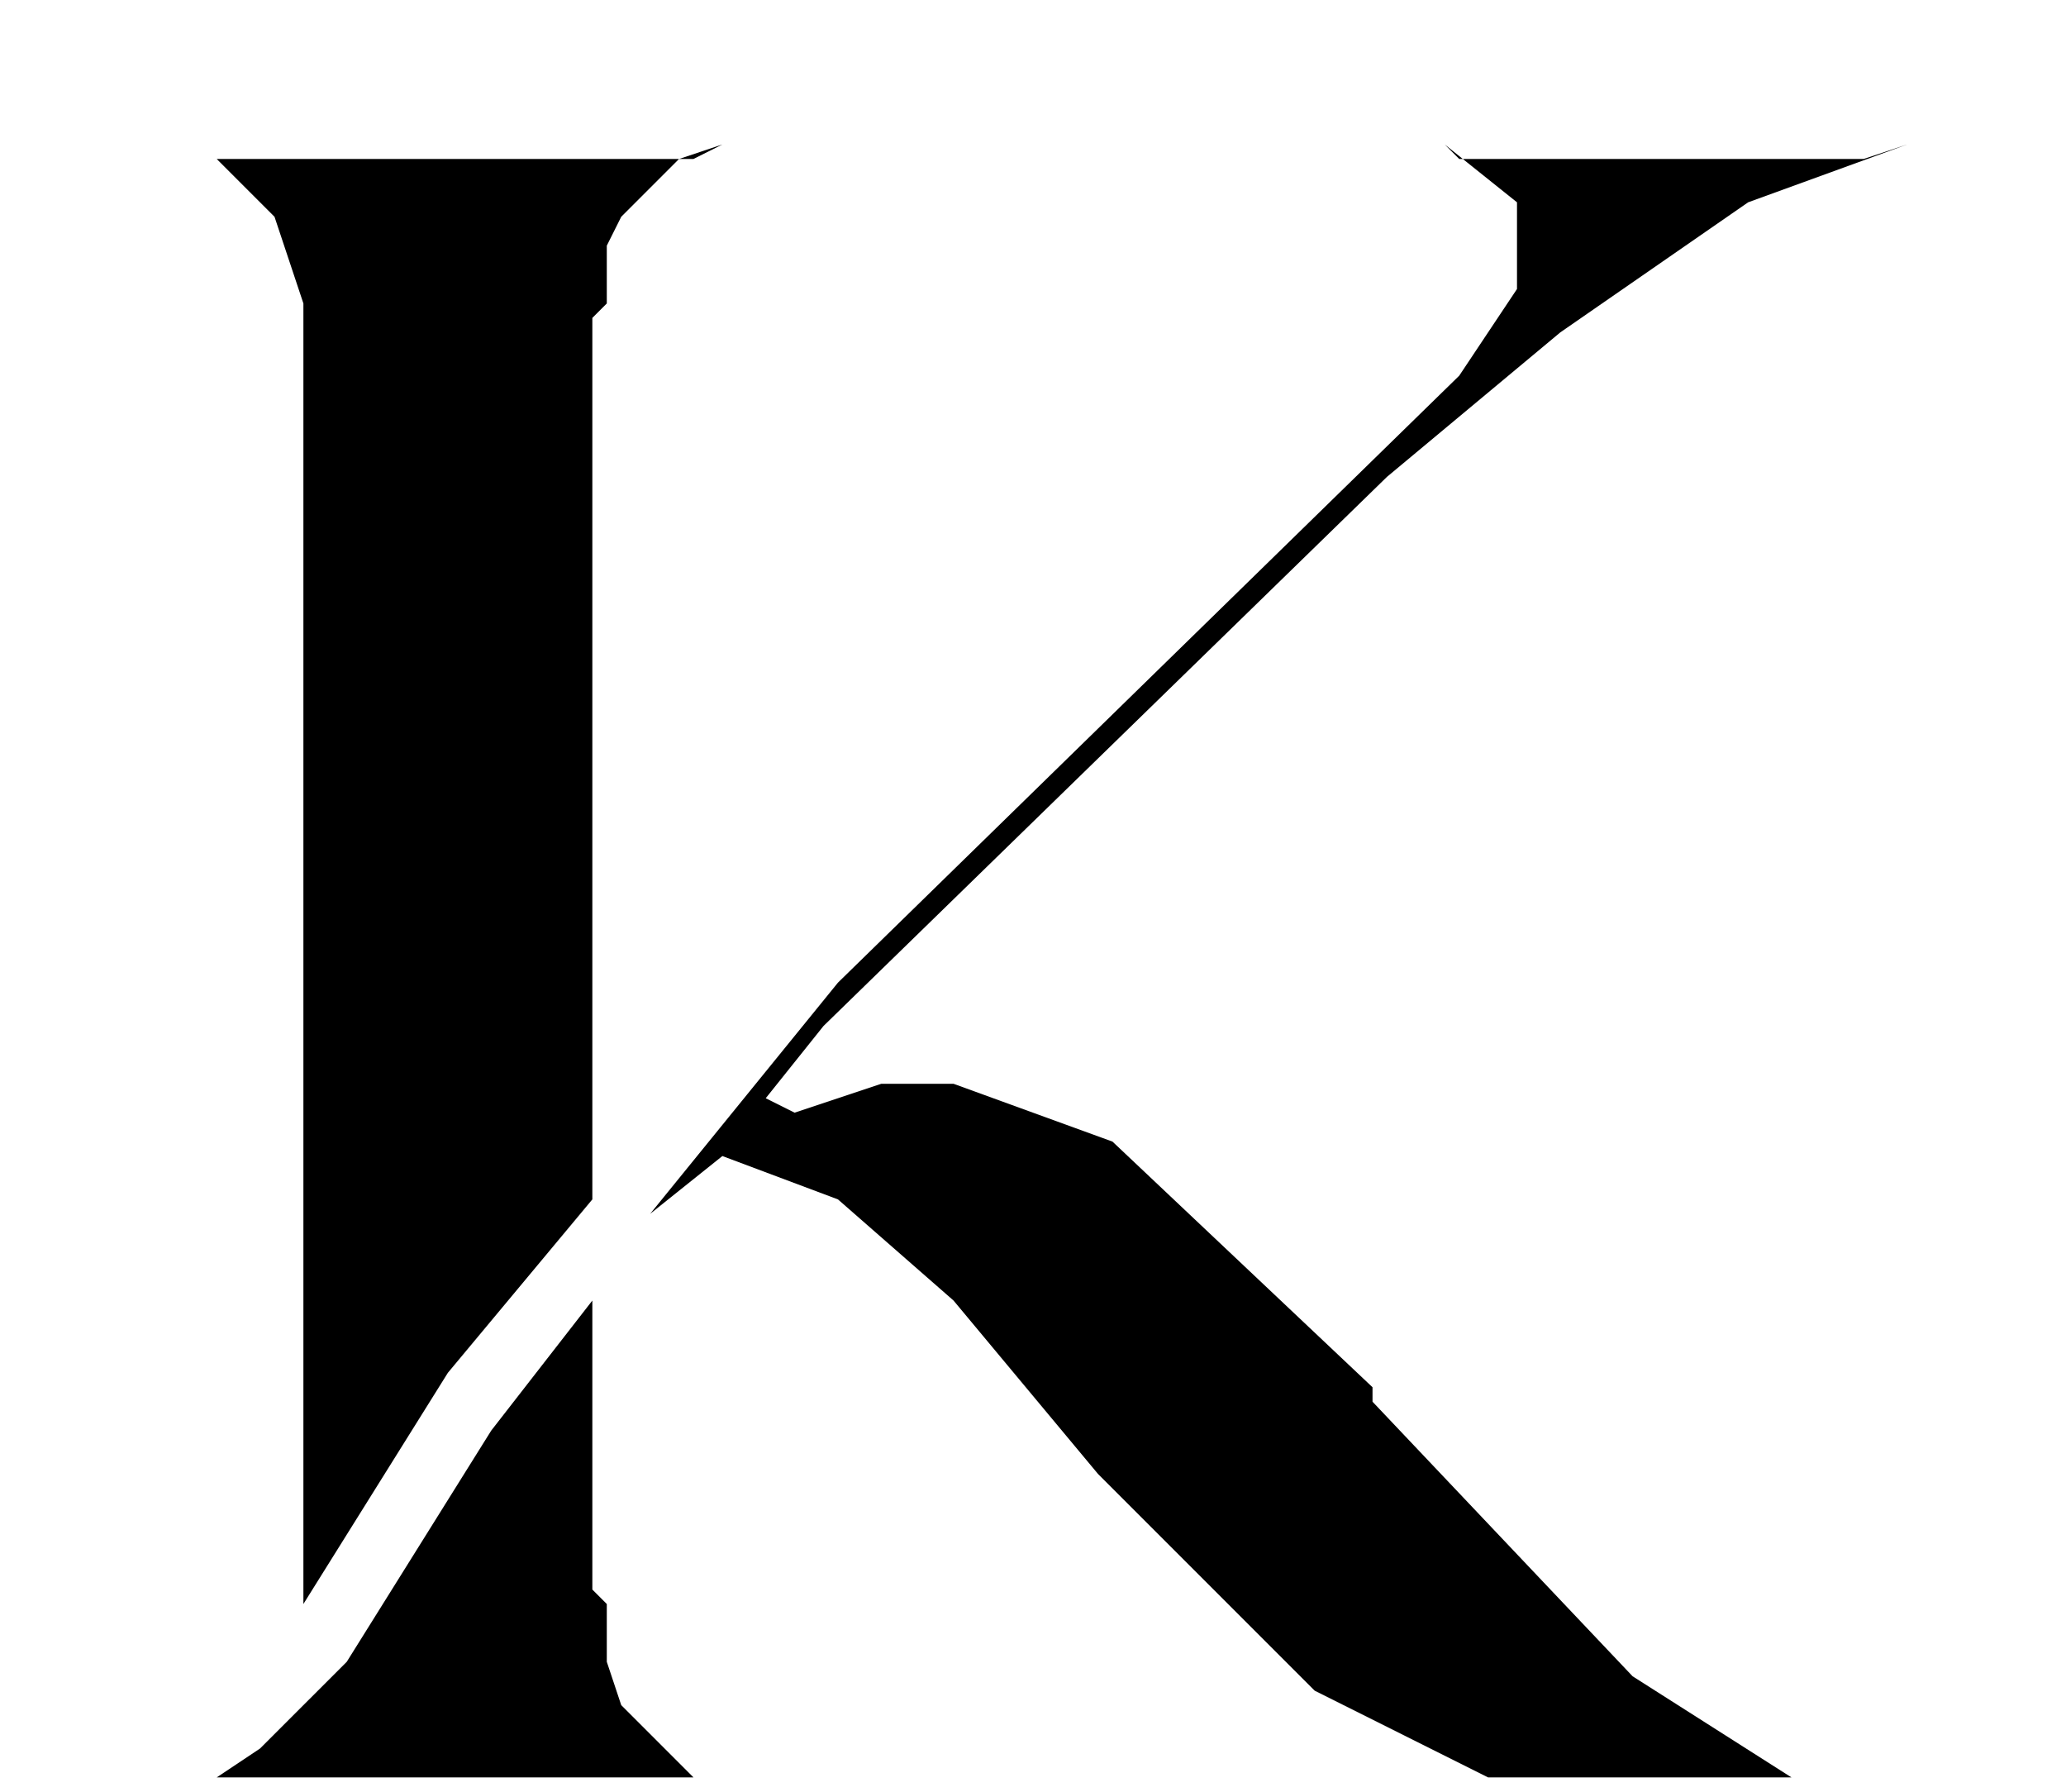
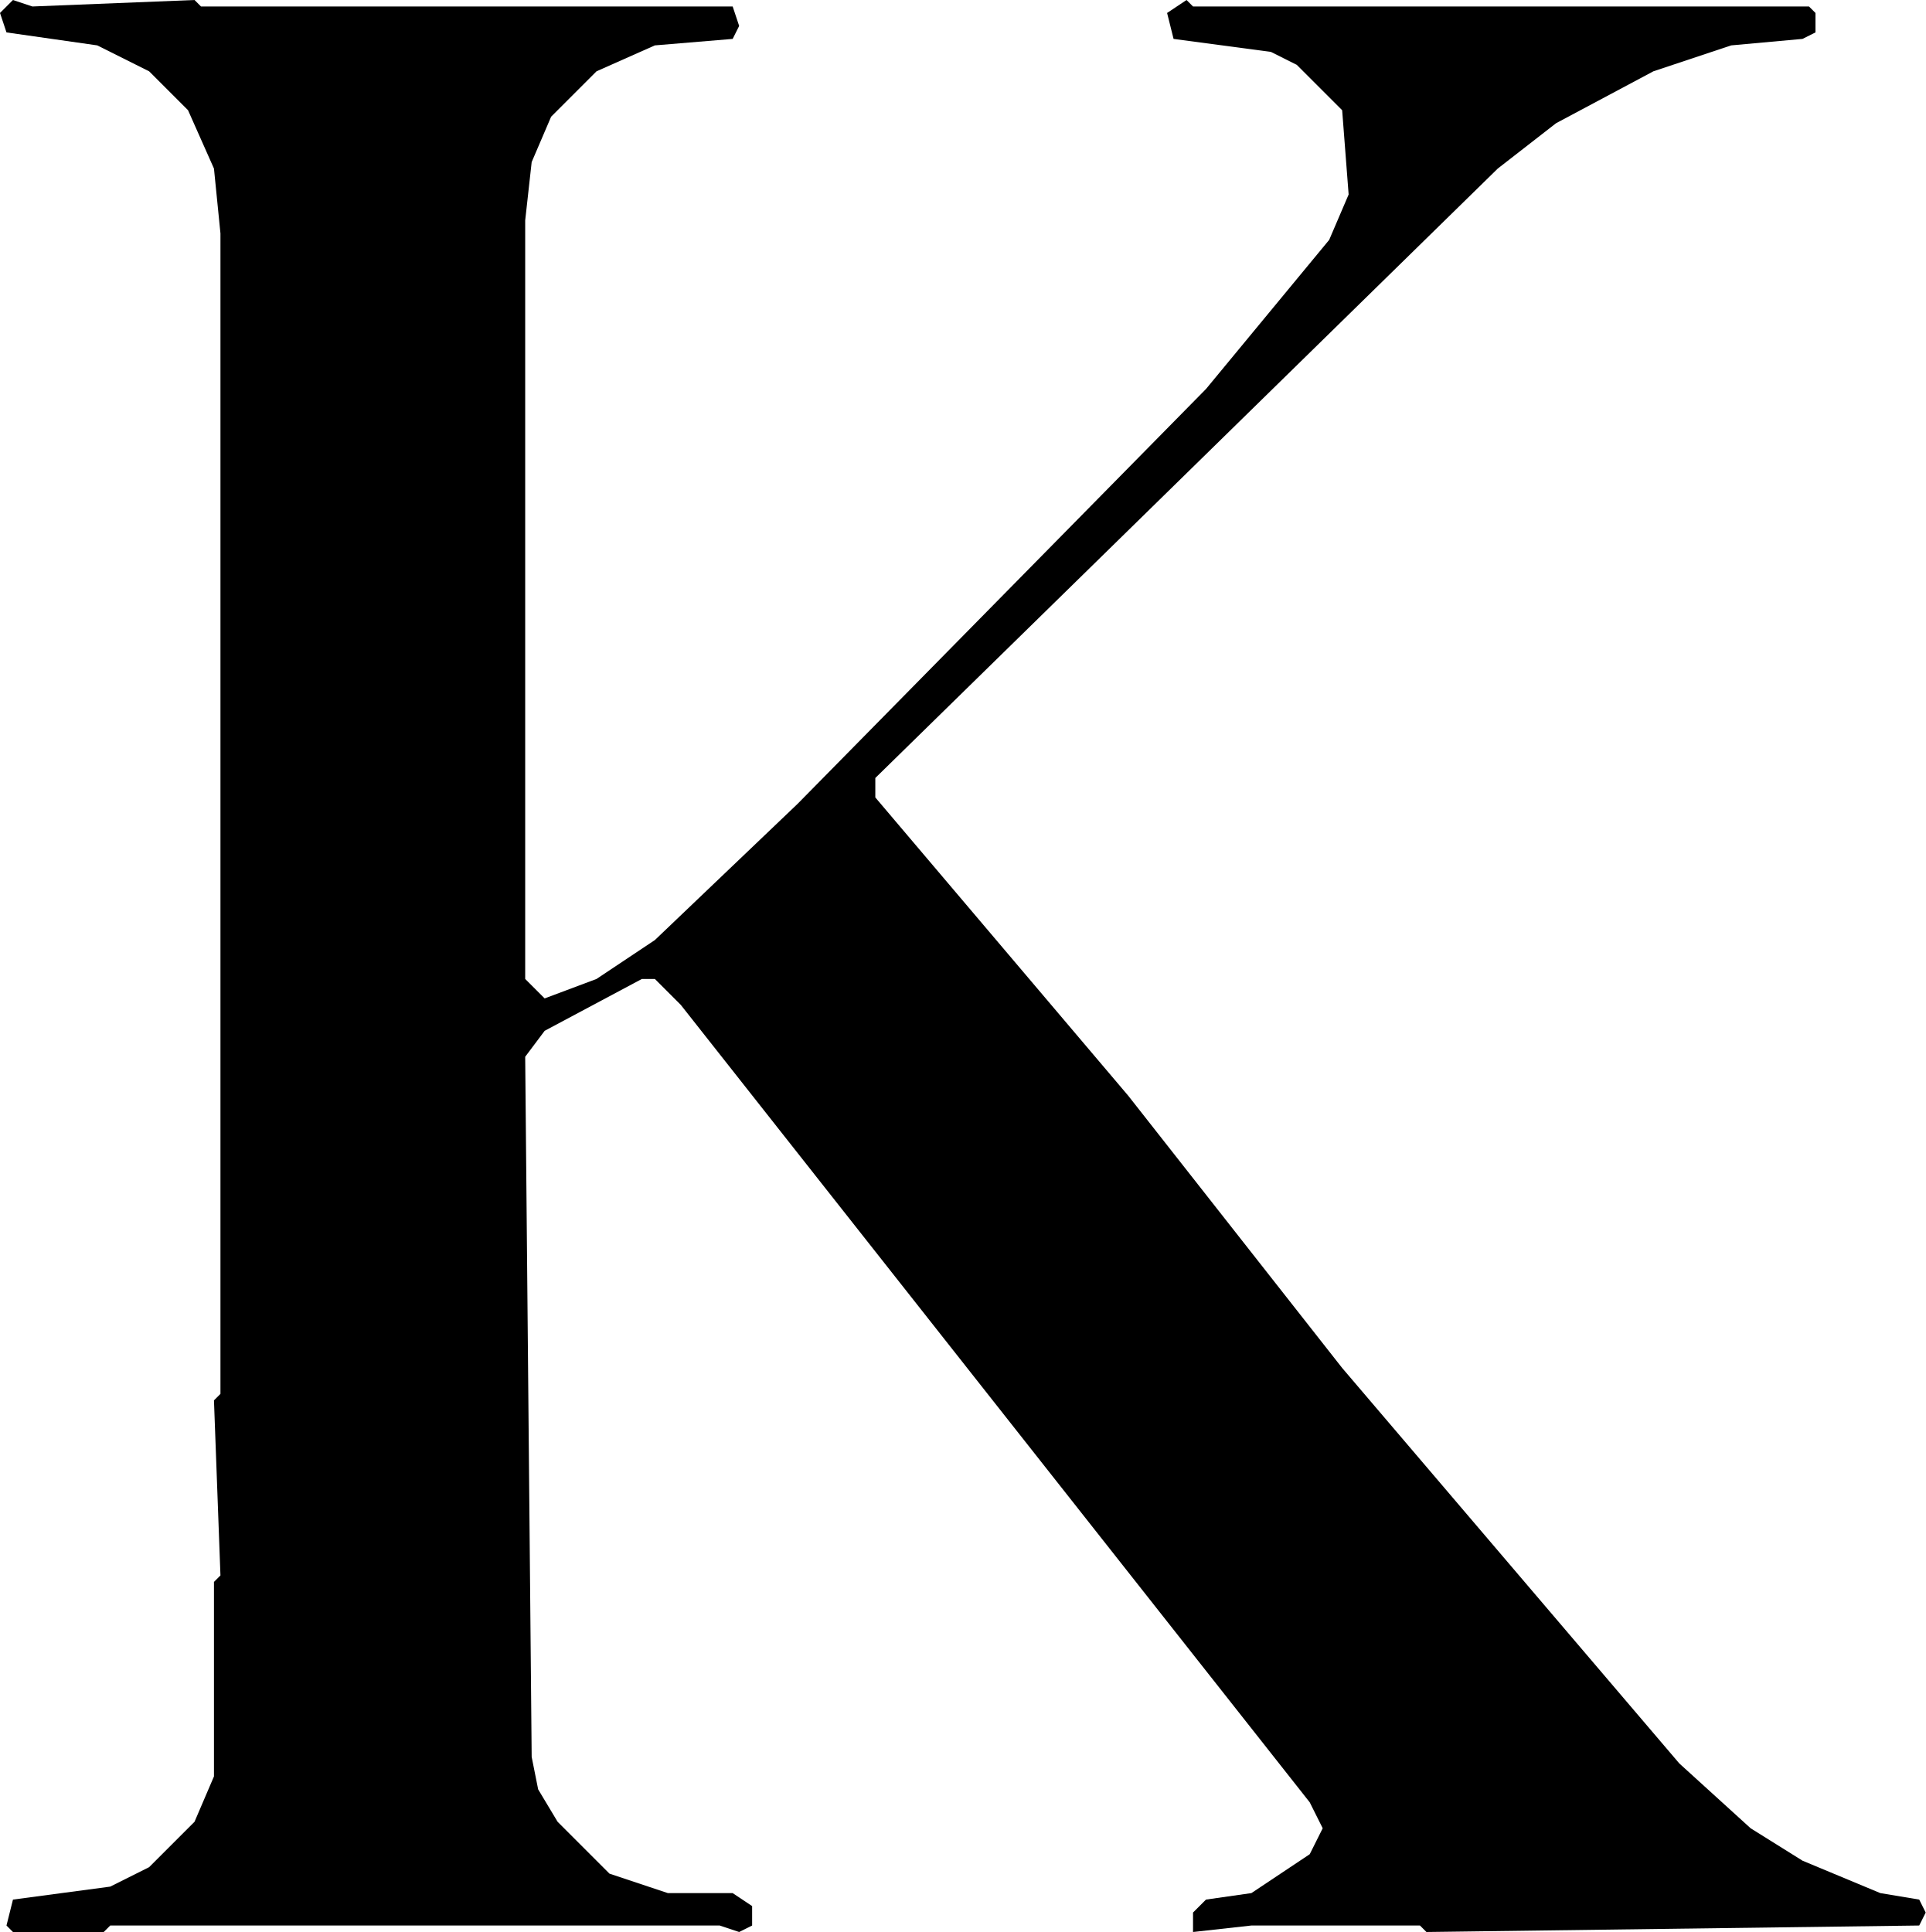
- <svg xmlns="http://www.w3.org/2000/svg" viewBox="20 12 143 124" aria-label="Keep K monogram">
-   <path fill="#000" fill-rule="evenodd" d="M61,102 54,111 44,127 38,133 35,135 32,135 70,135 68,135 63,130 62,127 62,123 61,122Z M120,22 125,26 125,32 121,38 78,80 65,96 70,92 78,95 86,102 96,114 111,129 123,135 147,135 144,135 133,128 115,109 115,108 97,91 86,87 81,87 75,89 73,88 77,83 116,45 128,35 141,26 152,22 149,23 121,23Z M70,22 68,23 33,23 35,23 39,27 41,33 41,123 51,107 61,95 61,34 62,33 62,29 63,27 67,23Z" />
+ <svg xmlns="http://www.w3.org/2000/svg" viewBox="0 0 74.25 74.5" aria-label="Keep K monogram" role="img">
+   <path fill="#000" d="M0.5,0 L0,0.5 L0.25,1.25 L3.75,1.75 L5.75,2.75 L7.25,4.25 L8.25,6.5 L8.5,9 L8.5,53.75 L8.25,54 L8.5,60.75 L8.25,61 L8.25,68.5 L7.5,70.25 L5.75,72 L4.25,72.75 L0.5,73.25 L0.25,74.25 L0.5,74.5 L4,74.5 L4.25,74.25 L27.75,74.25 L28.5,74.5 L29,74.25 L29,73.5 L28.25,73 L25.75,73 L23.5,72.25 L21.5,70.25 L20.75,69 L20.5,67.75 L20.25,40.75 L21,39.75 L24.75,37.75 L25.25,37.75 L26.25,38.75 L50.5,69.5 L51,70.5 L50.5,71.5 L48.25,73 L46.5,73.25 L46,73.75 L46,74.5 L48.25,74.25 L54.75,74.25 L55,74.5 L74,74.25 L74.25,73.75 L74,73.25 L72.5,73 L69.5,71.75 L67.5,70.5 L64.75,68 L51.75,52.75 L43.5,42.25 L33.75,30.75 L33.75,30 L57.75,6.5 L60,4.75 L63.75,2.75 L66.75,1.75 L69.5,1.5 L70,1.25 L70,0.5 L69.75,0.25 L46,0.25 L45.75,0 L45,0.5 L45.25,1.5 L49,2 L50,2.5 L51.75,4.25 L52,7.5 L51.25,9.25 L46.5,15 L30.75,31 L25.25,36.25 L23,37.75 L21,38.5 L20.25,37.75 L20.25,8.5 L20.5,6.25 L21.25,4.5 L23,2.75 L25.25,1.75 L28.25,1.5 L28.5,1 L28.25,0.25 L7.75,0.25 L7.5,0 L1.25,0.25Z" />
</svg>
